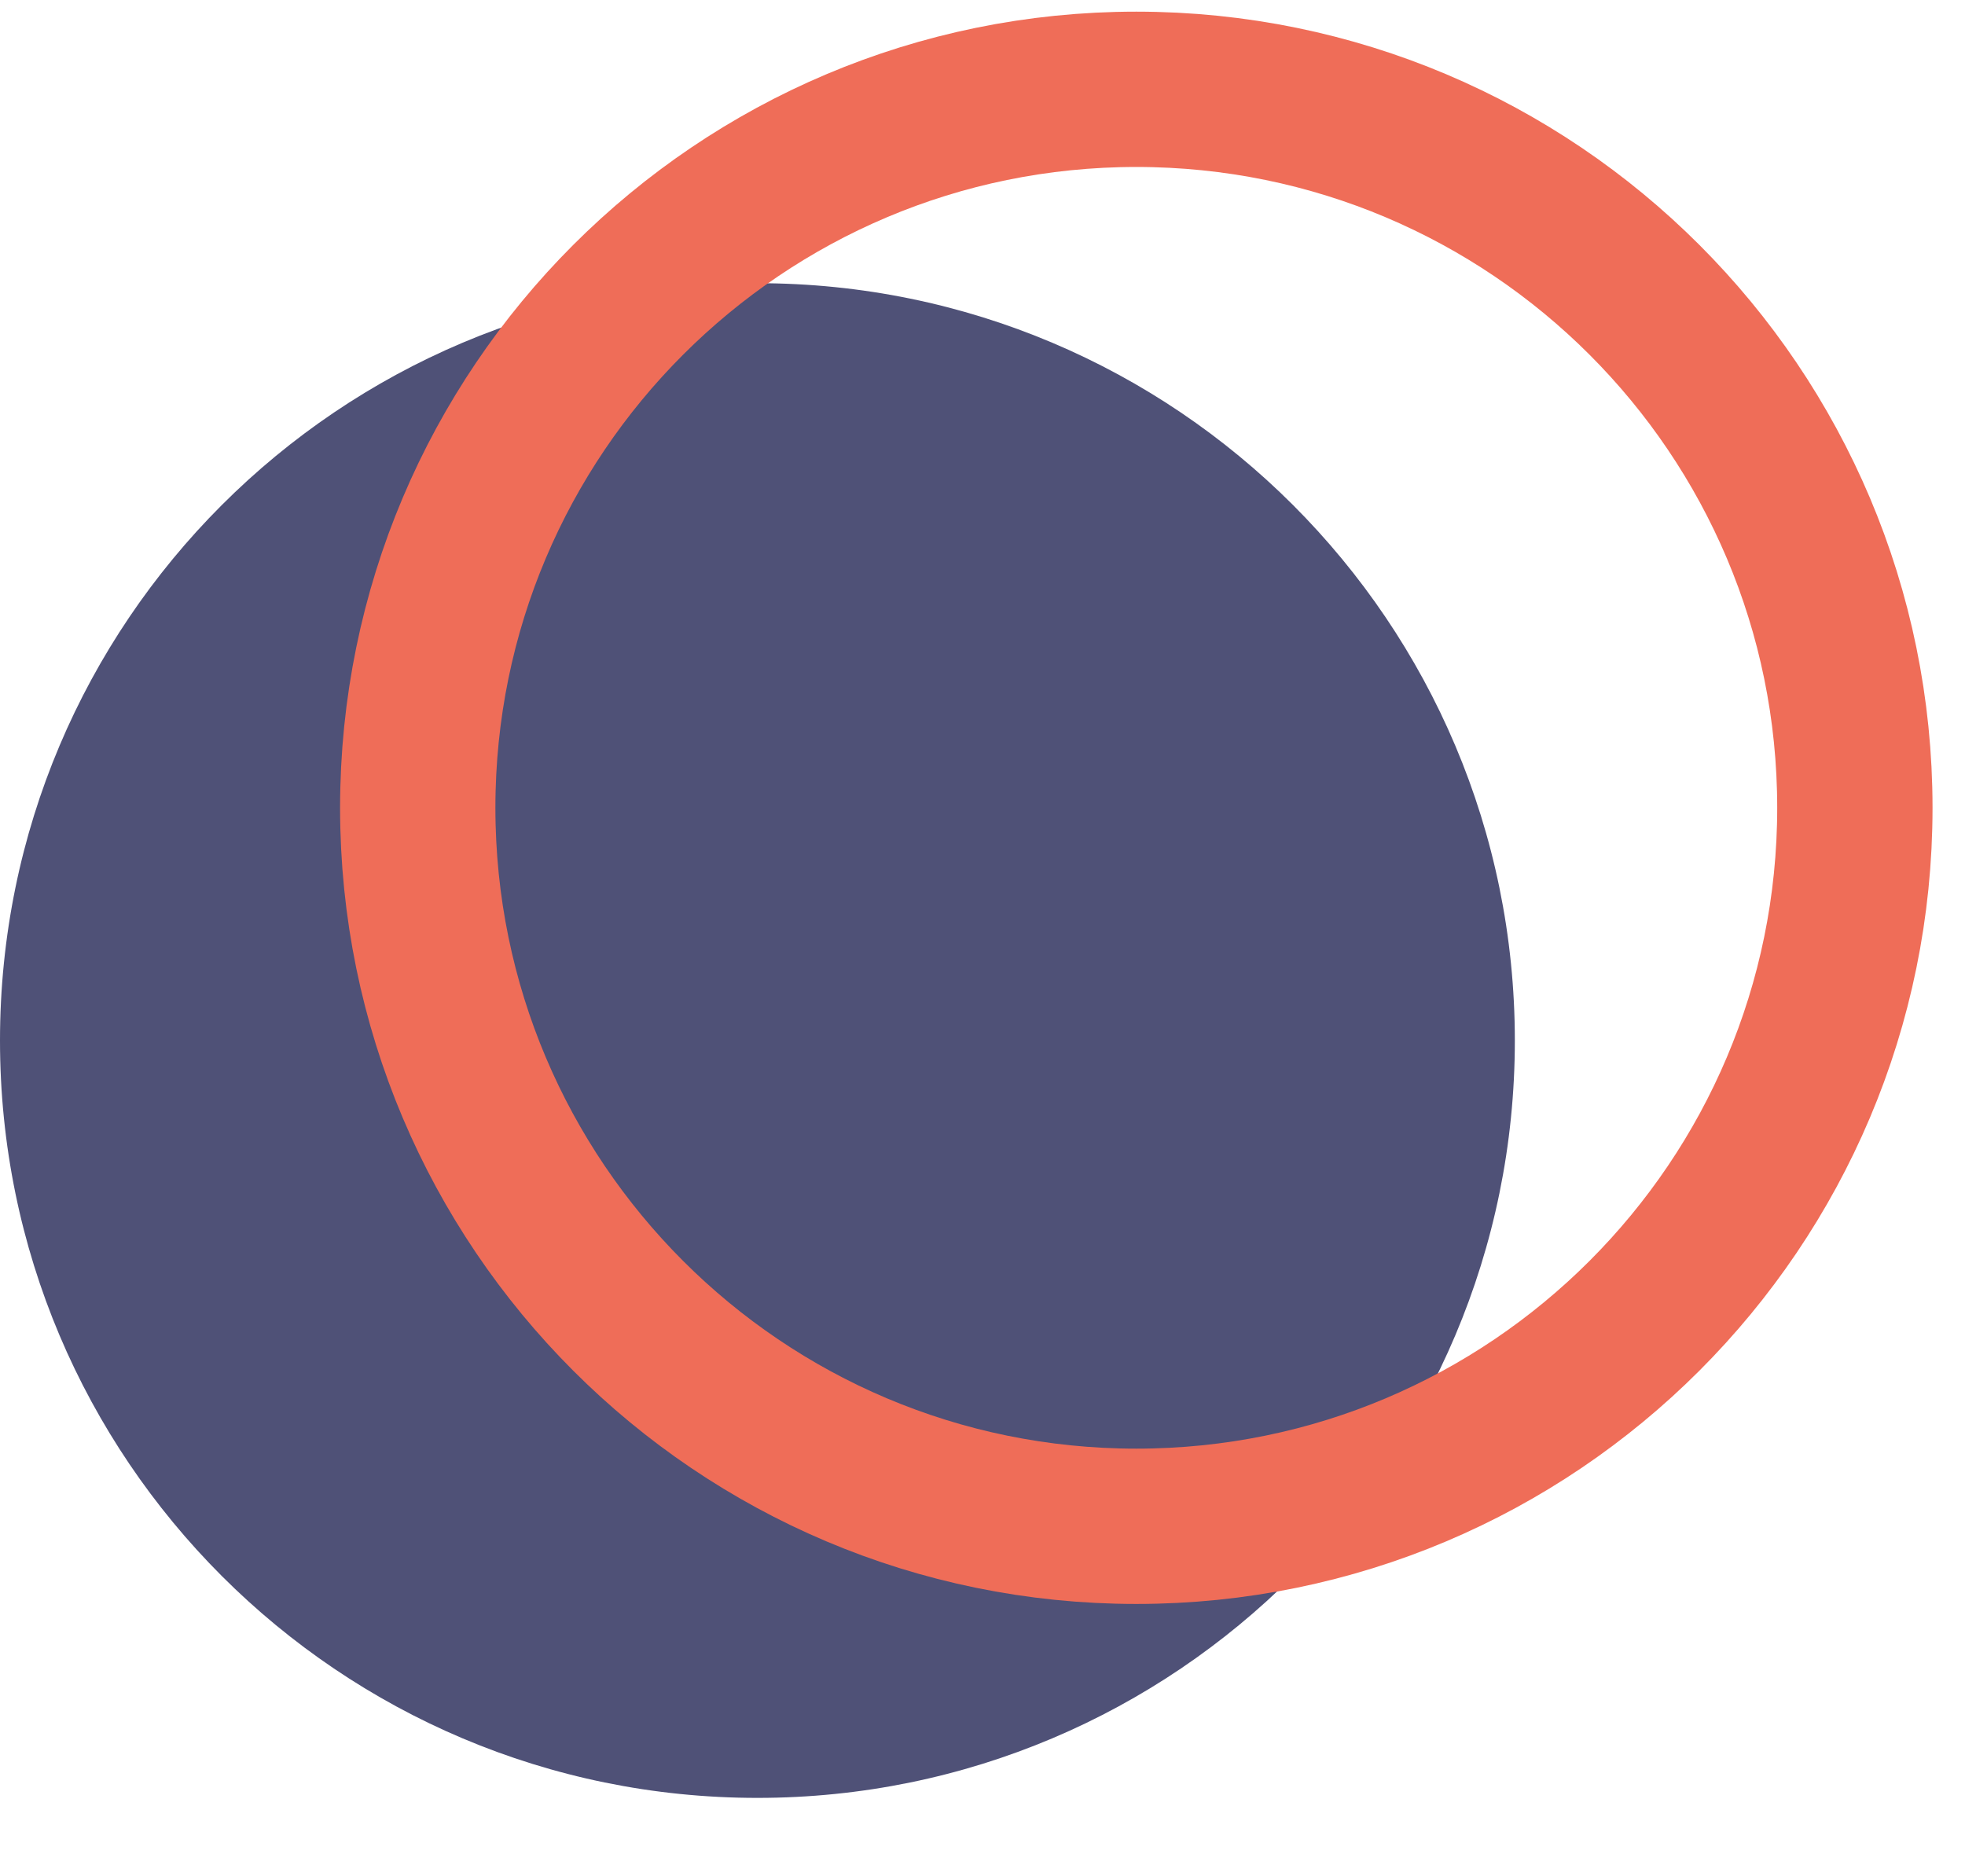
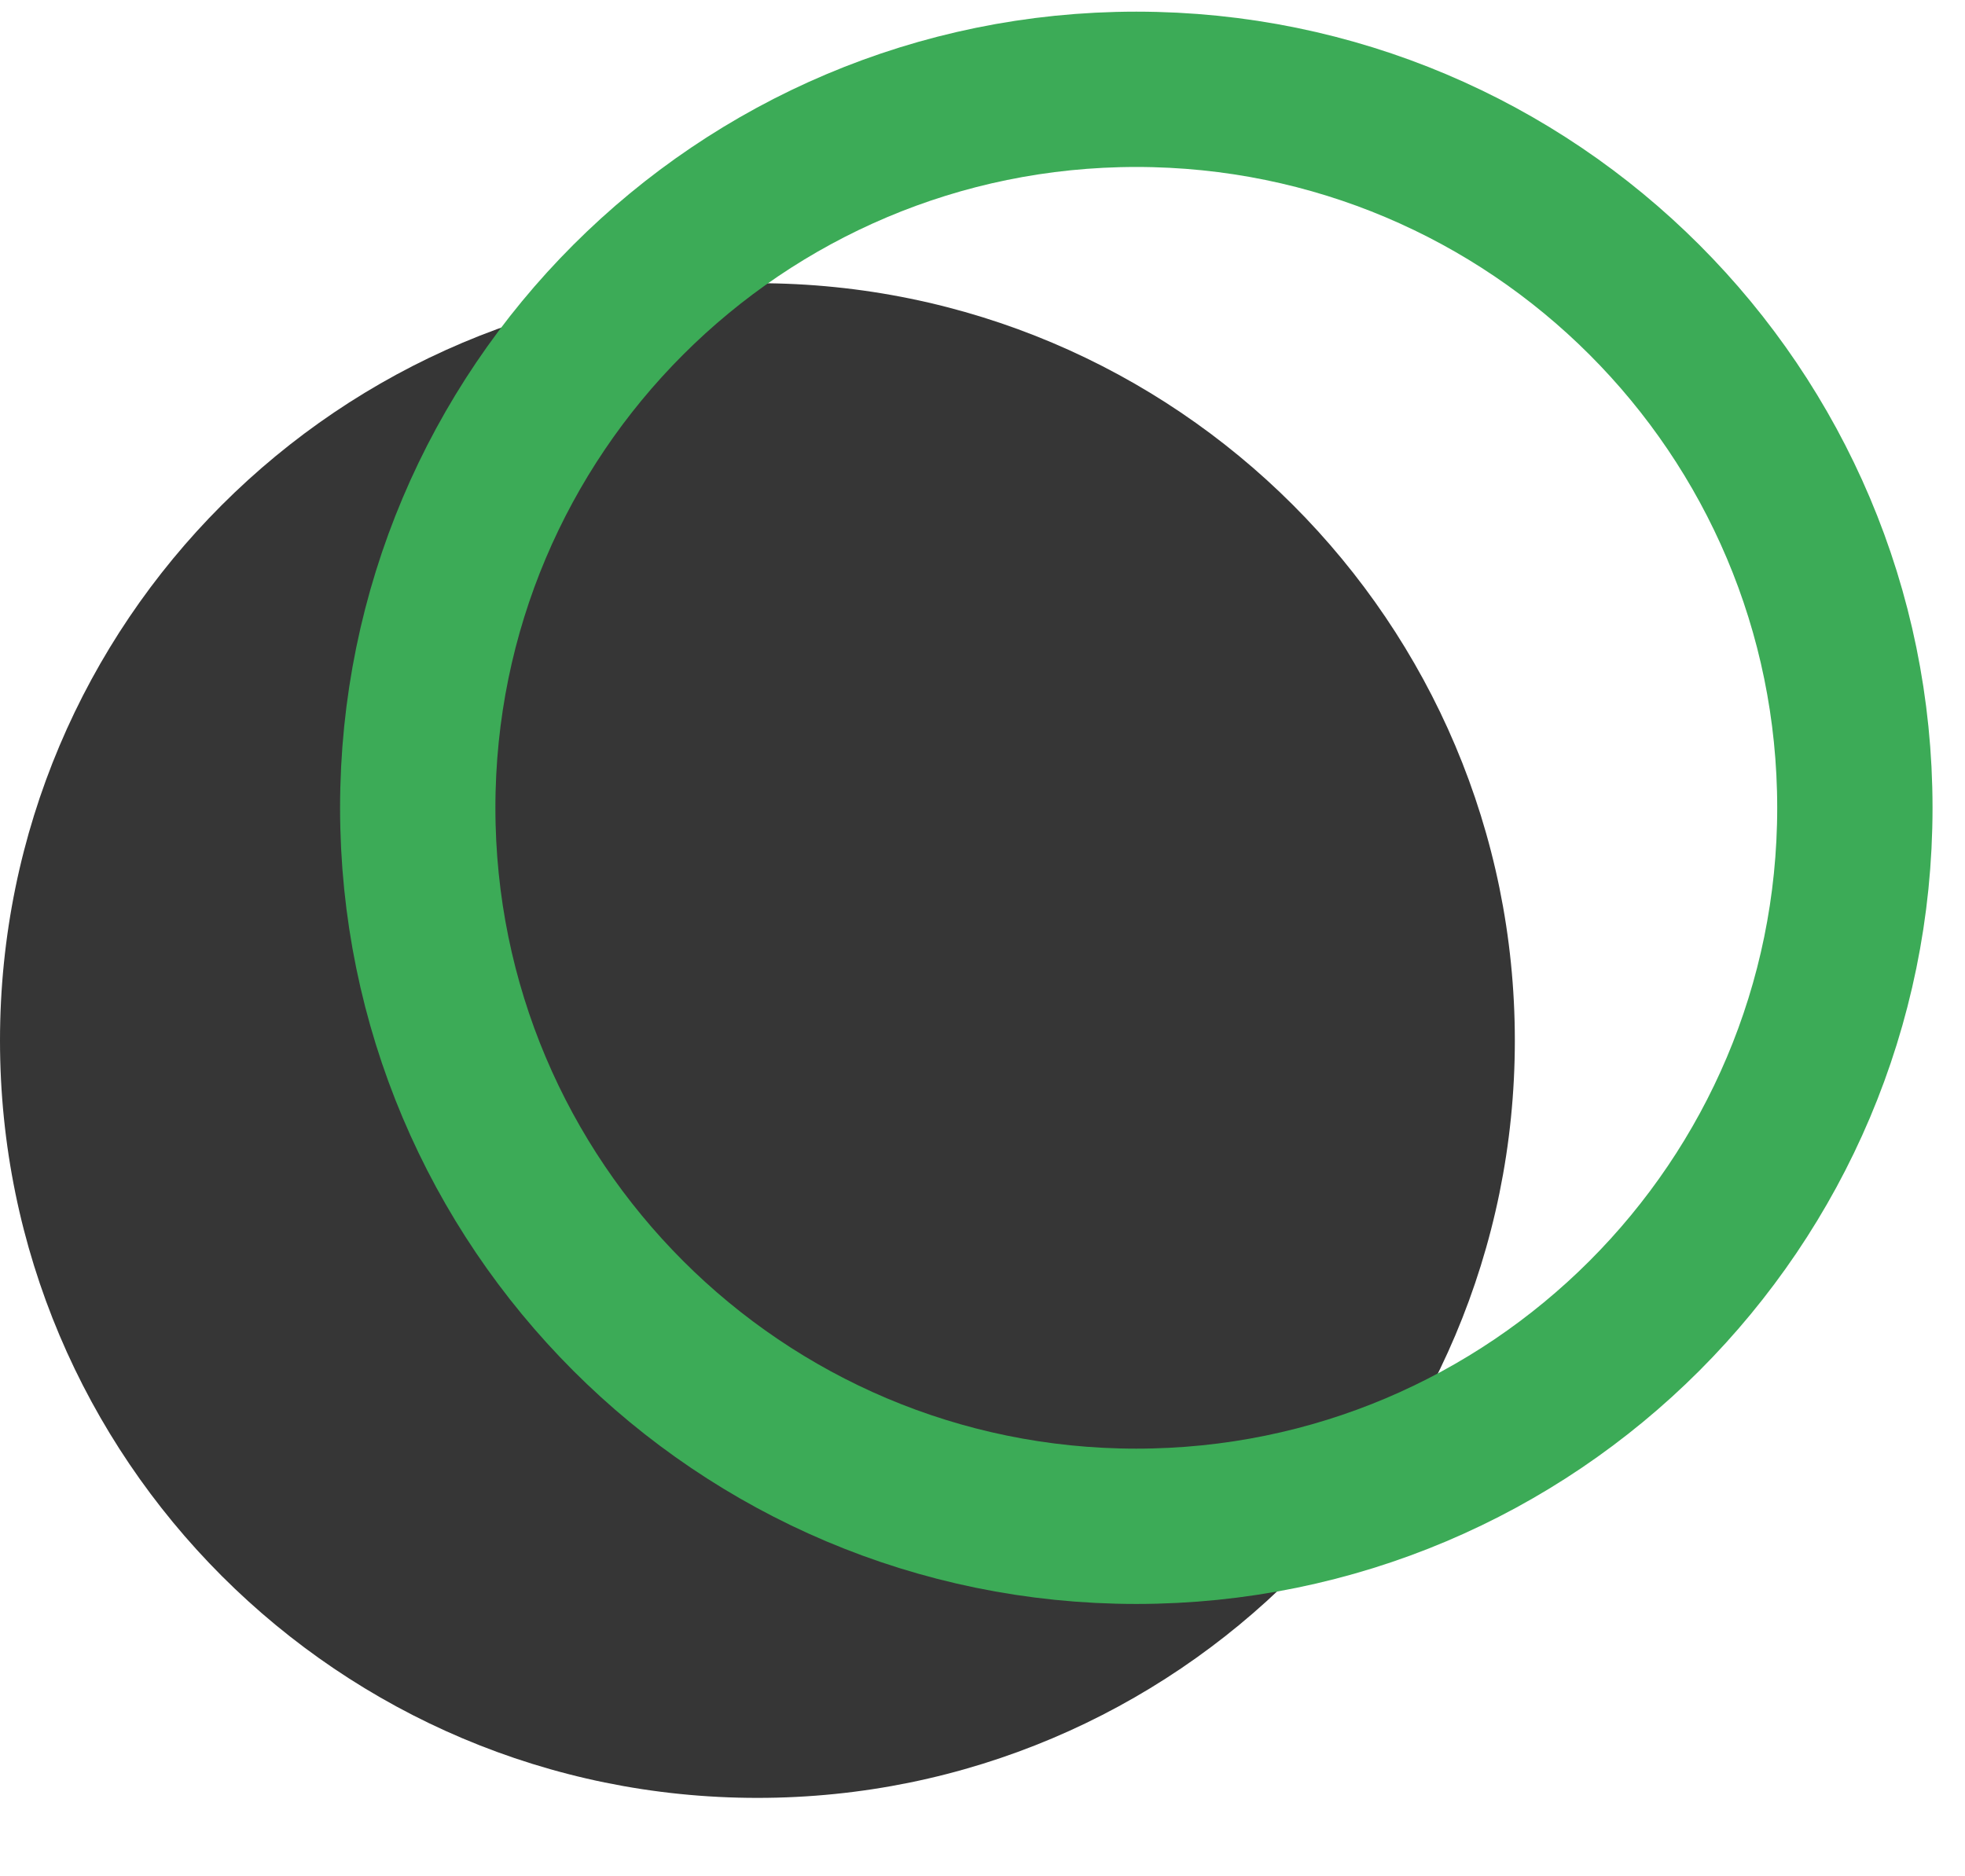
<svg xmlns="http://www.w3.org/2000/svg" width="22" height="21" viewBox="0 0 22 21" fill="none">
-   <path d="M8.48 20.131C13.163 20.131 16.96 16.334 16.96 11.651C16.96 6.967 13.163 3.171 8.48 3.171C3.797 3.171 0 6.967 0 11.651C0 16.334 3.797 20.131 8.48 20.131Z" fill="#4F5177" />
-   <path d="M20.767 9.045C20.767 13.488 17.165 17.09 12.722 17.09C8.279 17.09 4.677 13.488 4.677 9.045C4.677 4.602 8.279 1 12.722 1C17.165 1 20.767 4.602 20.767 9.045Z" stroke="#EF6D58" stroke-width="1.739" />
+   <path d="M8.48 20.131C13.163 20.131 16.96 16.334 16.96 11.651C16.96 6.967 13.163 3.171 8.48 3.171C3.797 3.171 0 6.967 0 11.651C0 16.334 3.797 20.131 8.48 20.131Z" fill="#363636" />
+   <path d="M20.767 9.045C20.767 13.488 17.165 17.09 12.722 17.09C8.279 17.09 4.677 13.488 4.677 9.045C4.677 4.602 8.279 1 12.722 1C17.165 1 20.767 4.602 20.767 9.045Z" stroke="#3CAB57" stroke-width="1.739" />
</svg>
